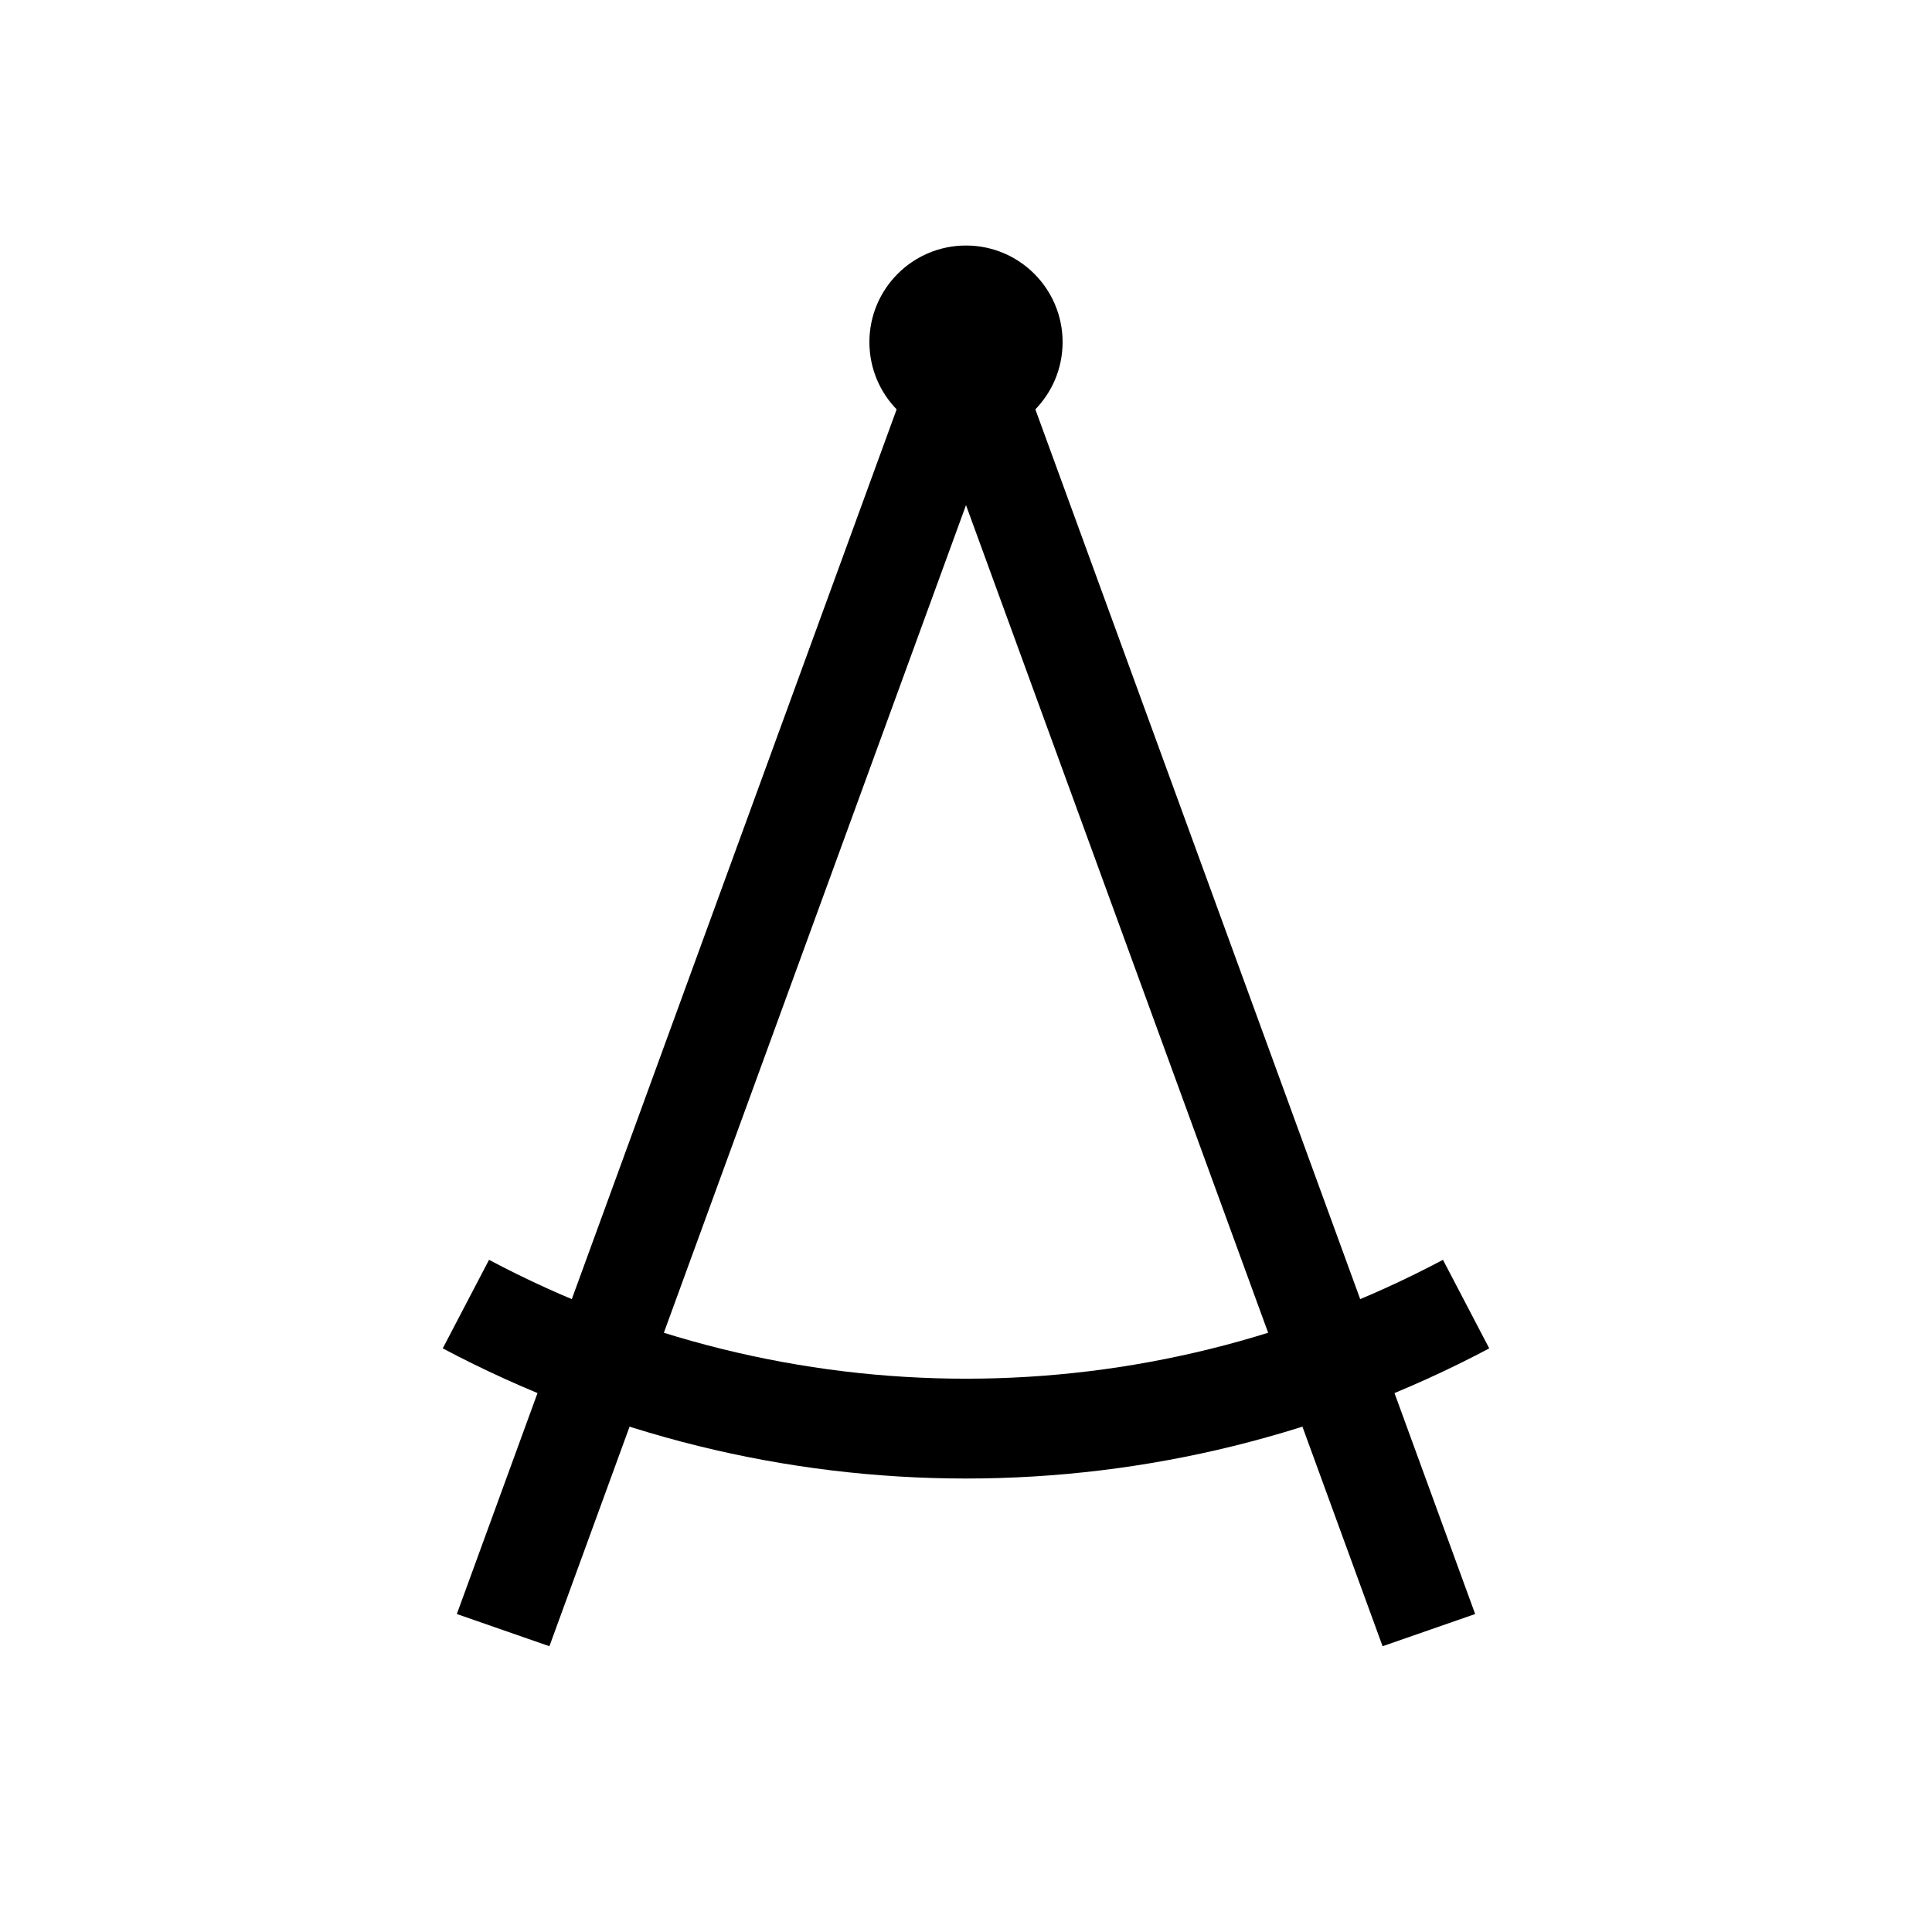
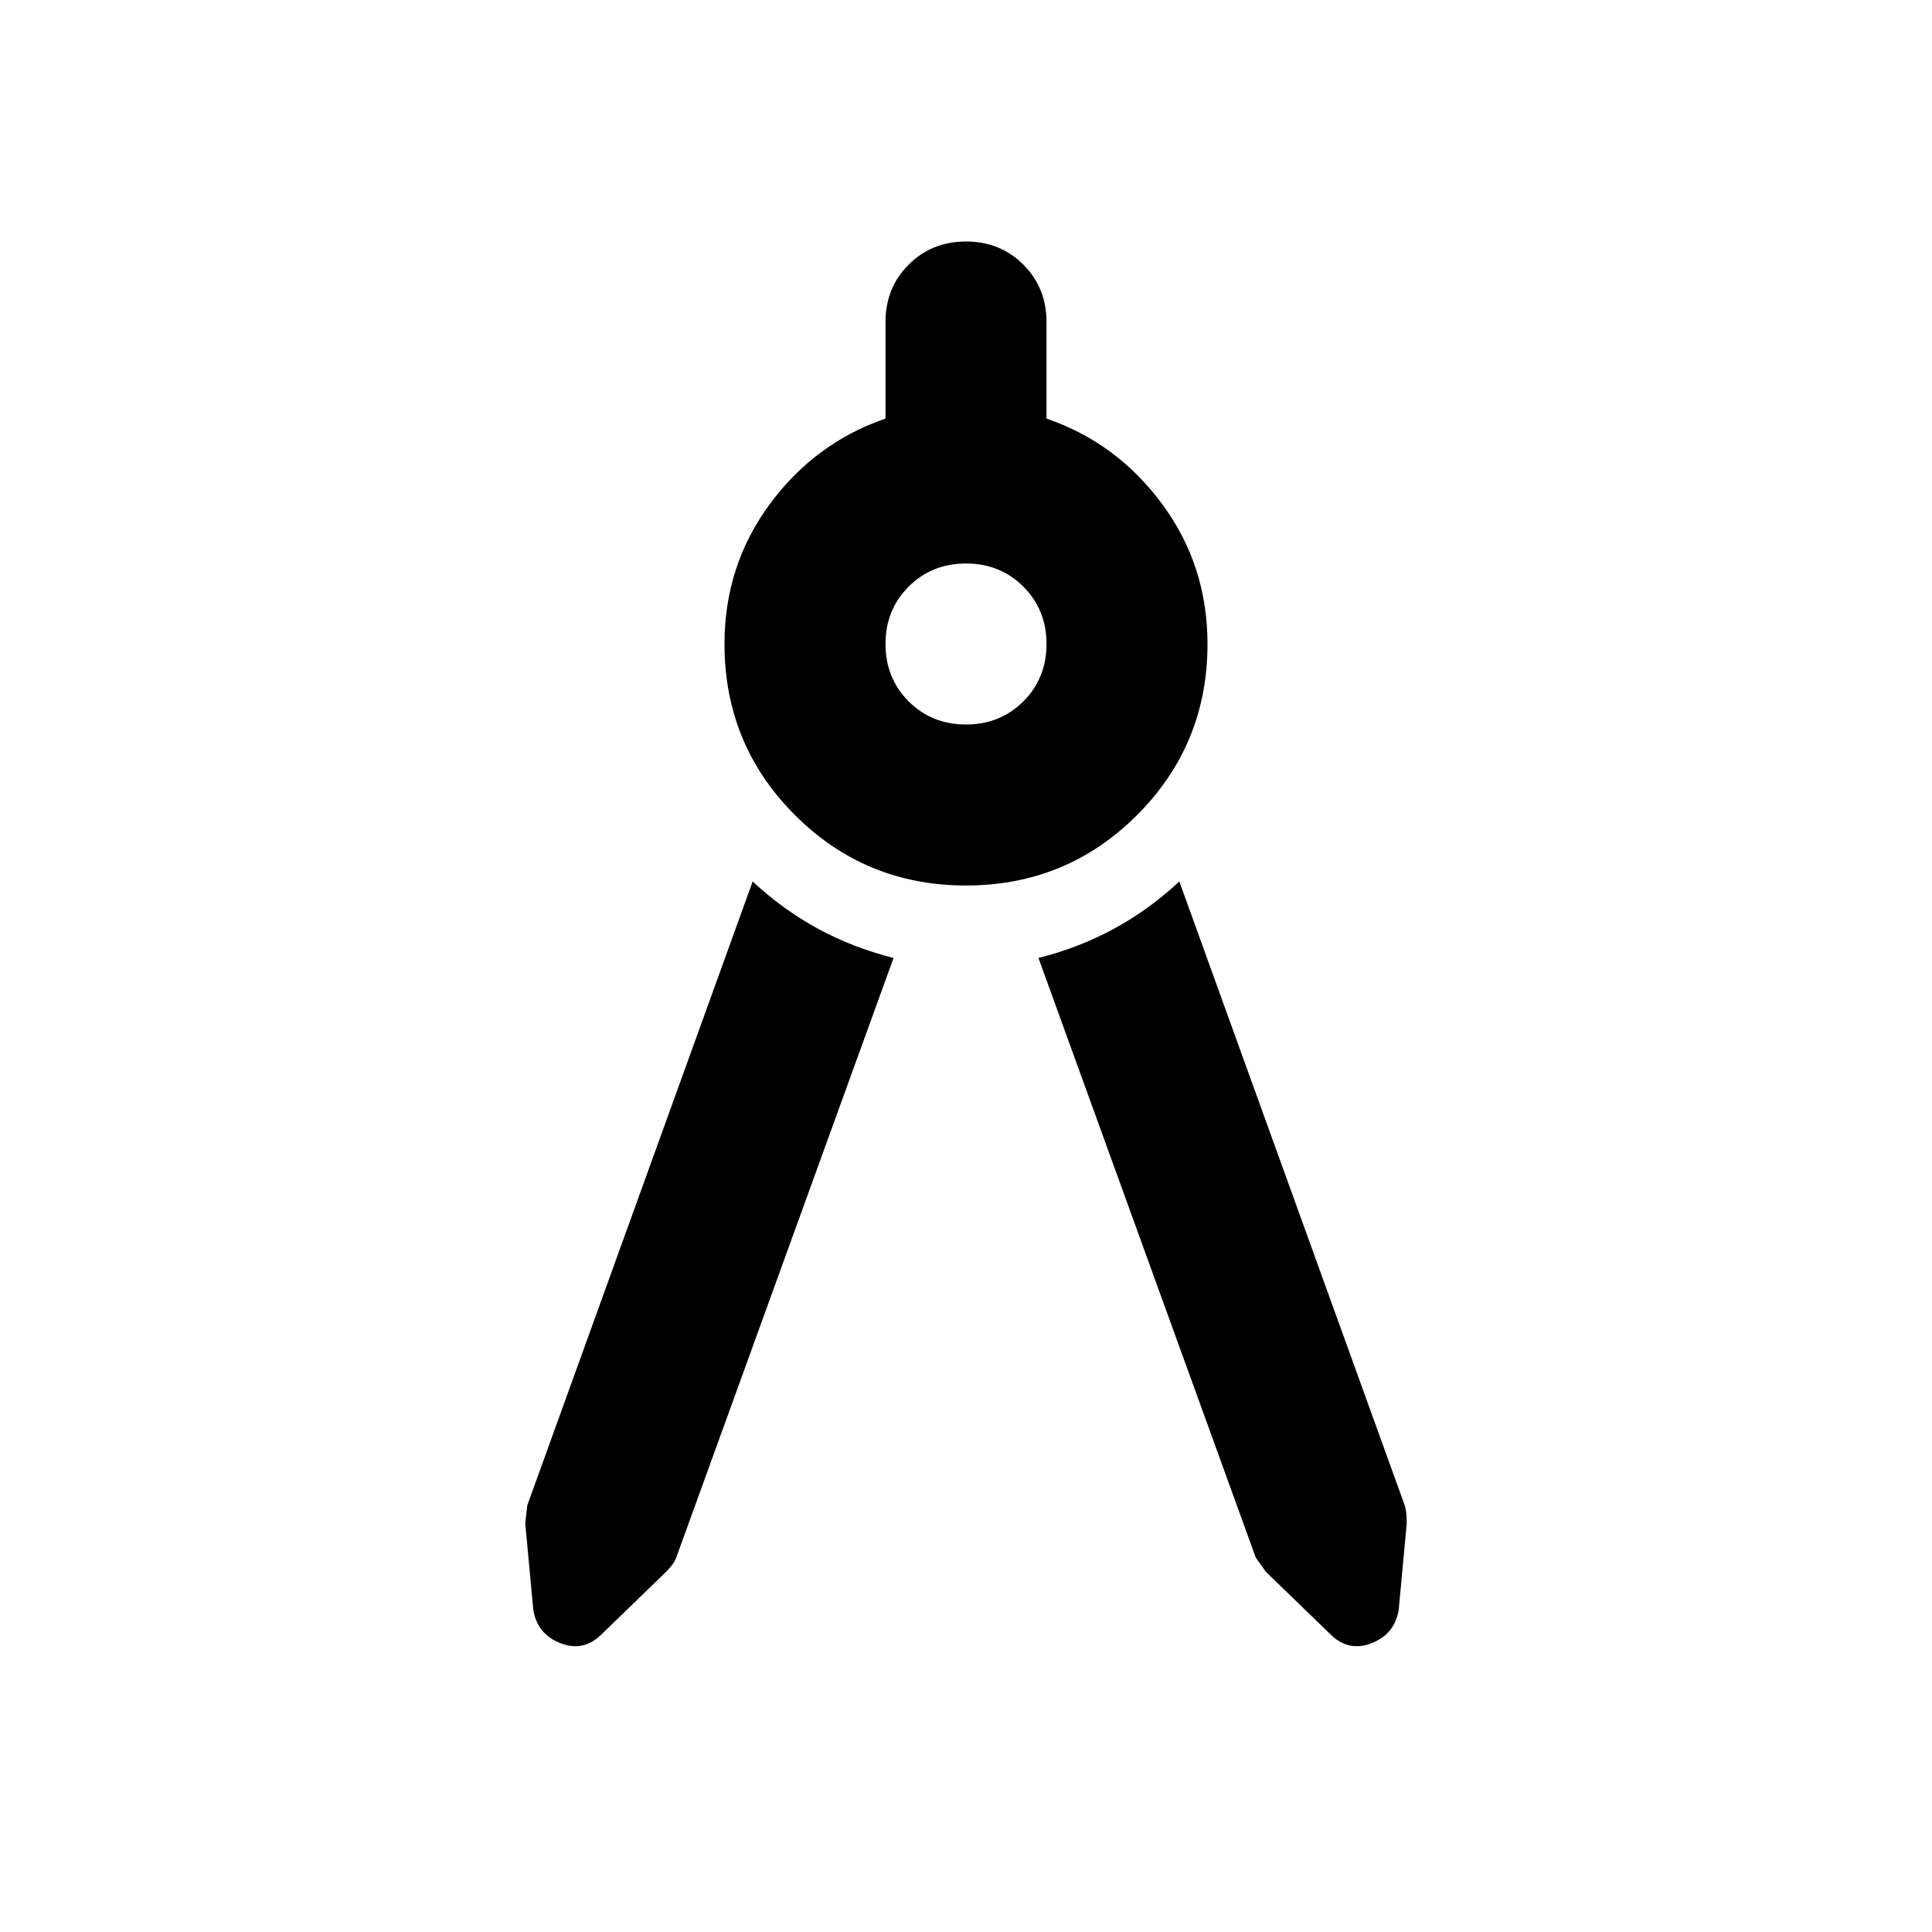
<svg xmlns="http://www.w3.org/2000/svg" height="24px" viewBox="0 -960 960 960" width="24px" fill="#000000">
-   <path d="M457-788 503-772 273-142 227-158Z" />
-   <path d="M503-788 457-772 687-142 733-158Z" />
-   <path d="M220-290 A555 555 0 0 0 740-290 L717-334 A505 505 0 0 1 243-334Z" />
-   <circle cx="480" cy="-790" r="48" />
+   <path d="M444-484 336-186q-1 3-5 7l-32 31q-9 9-20.5 4.5T265-160l-4-43 1-9 112-310q15 14 32.5 23.5T444-484Zm36-36q-50 0-85-35t-35-85q0-39 22.5-69.5T440-752v-48q0-17 11.5-28.5T480-840q17 0 28.5 11.5T520-800v48q35 12 57.5 42.5T600-640q0 50-35 85t-85 35Zm0-80q17 0 28.5-11.5T520-640q0-17-11.5-28.5T480-680q-17 0-28.5 11.5T440-640q0 17 11.5 28.5T480-600Zm36 116q20-5 37.5-14.5T586-522l112 310q1 3 1 9l-4 43q-2 12-13.5 16.5T661-148l-32-31-5-7-108-298Z" />
</svg>
